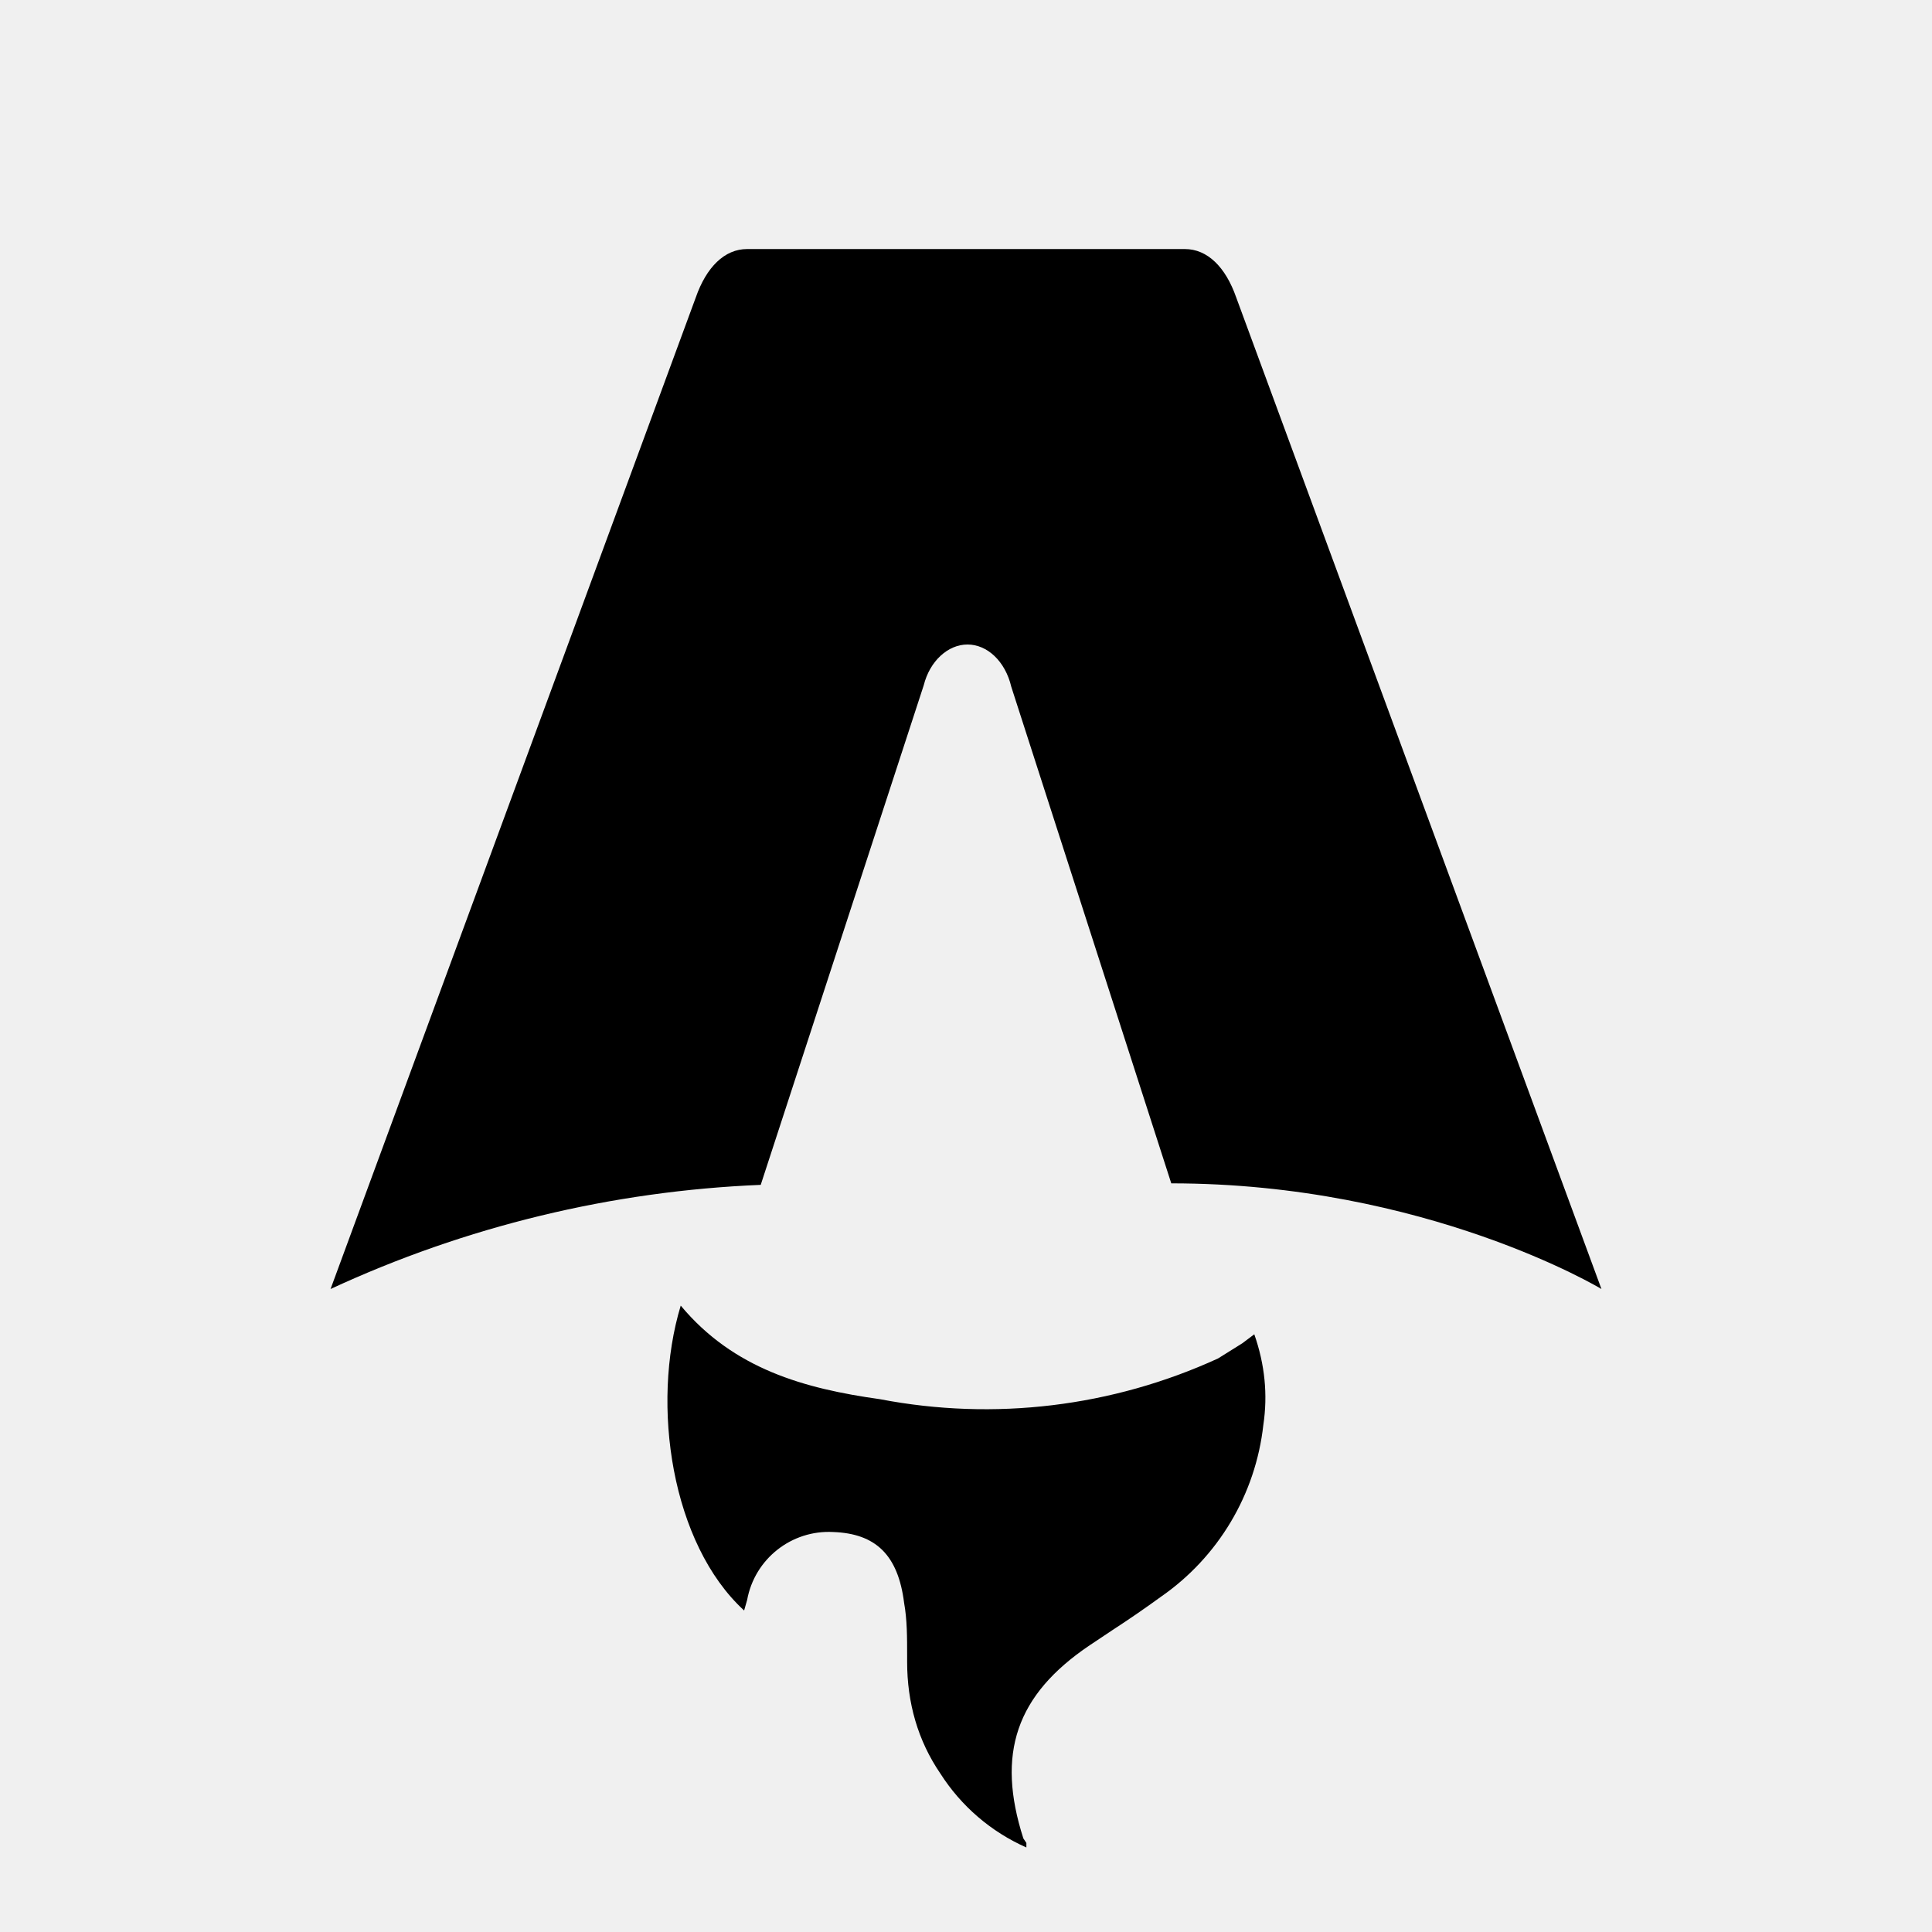
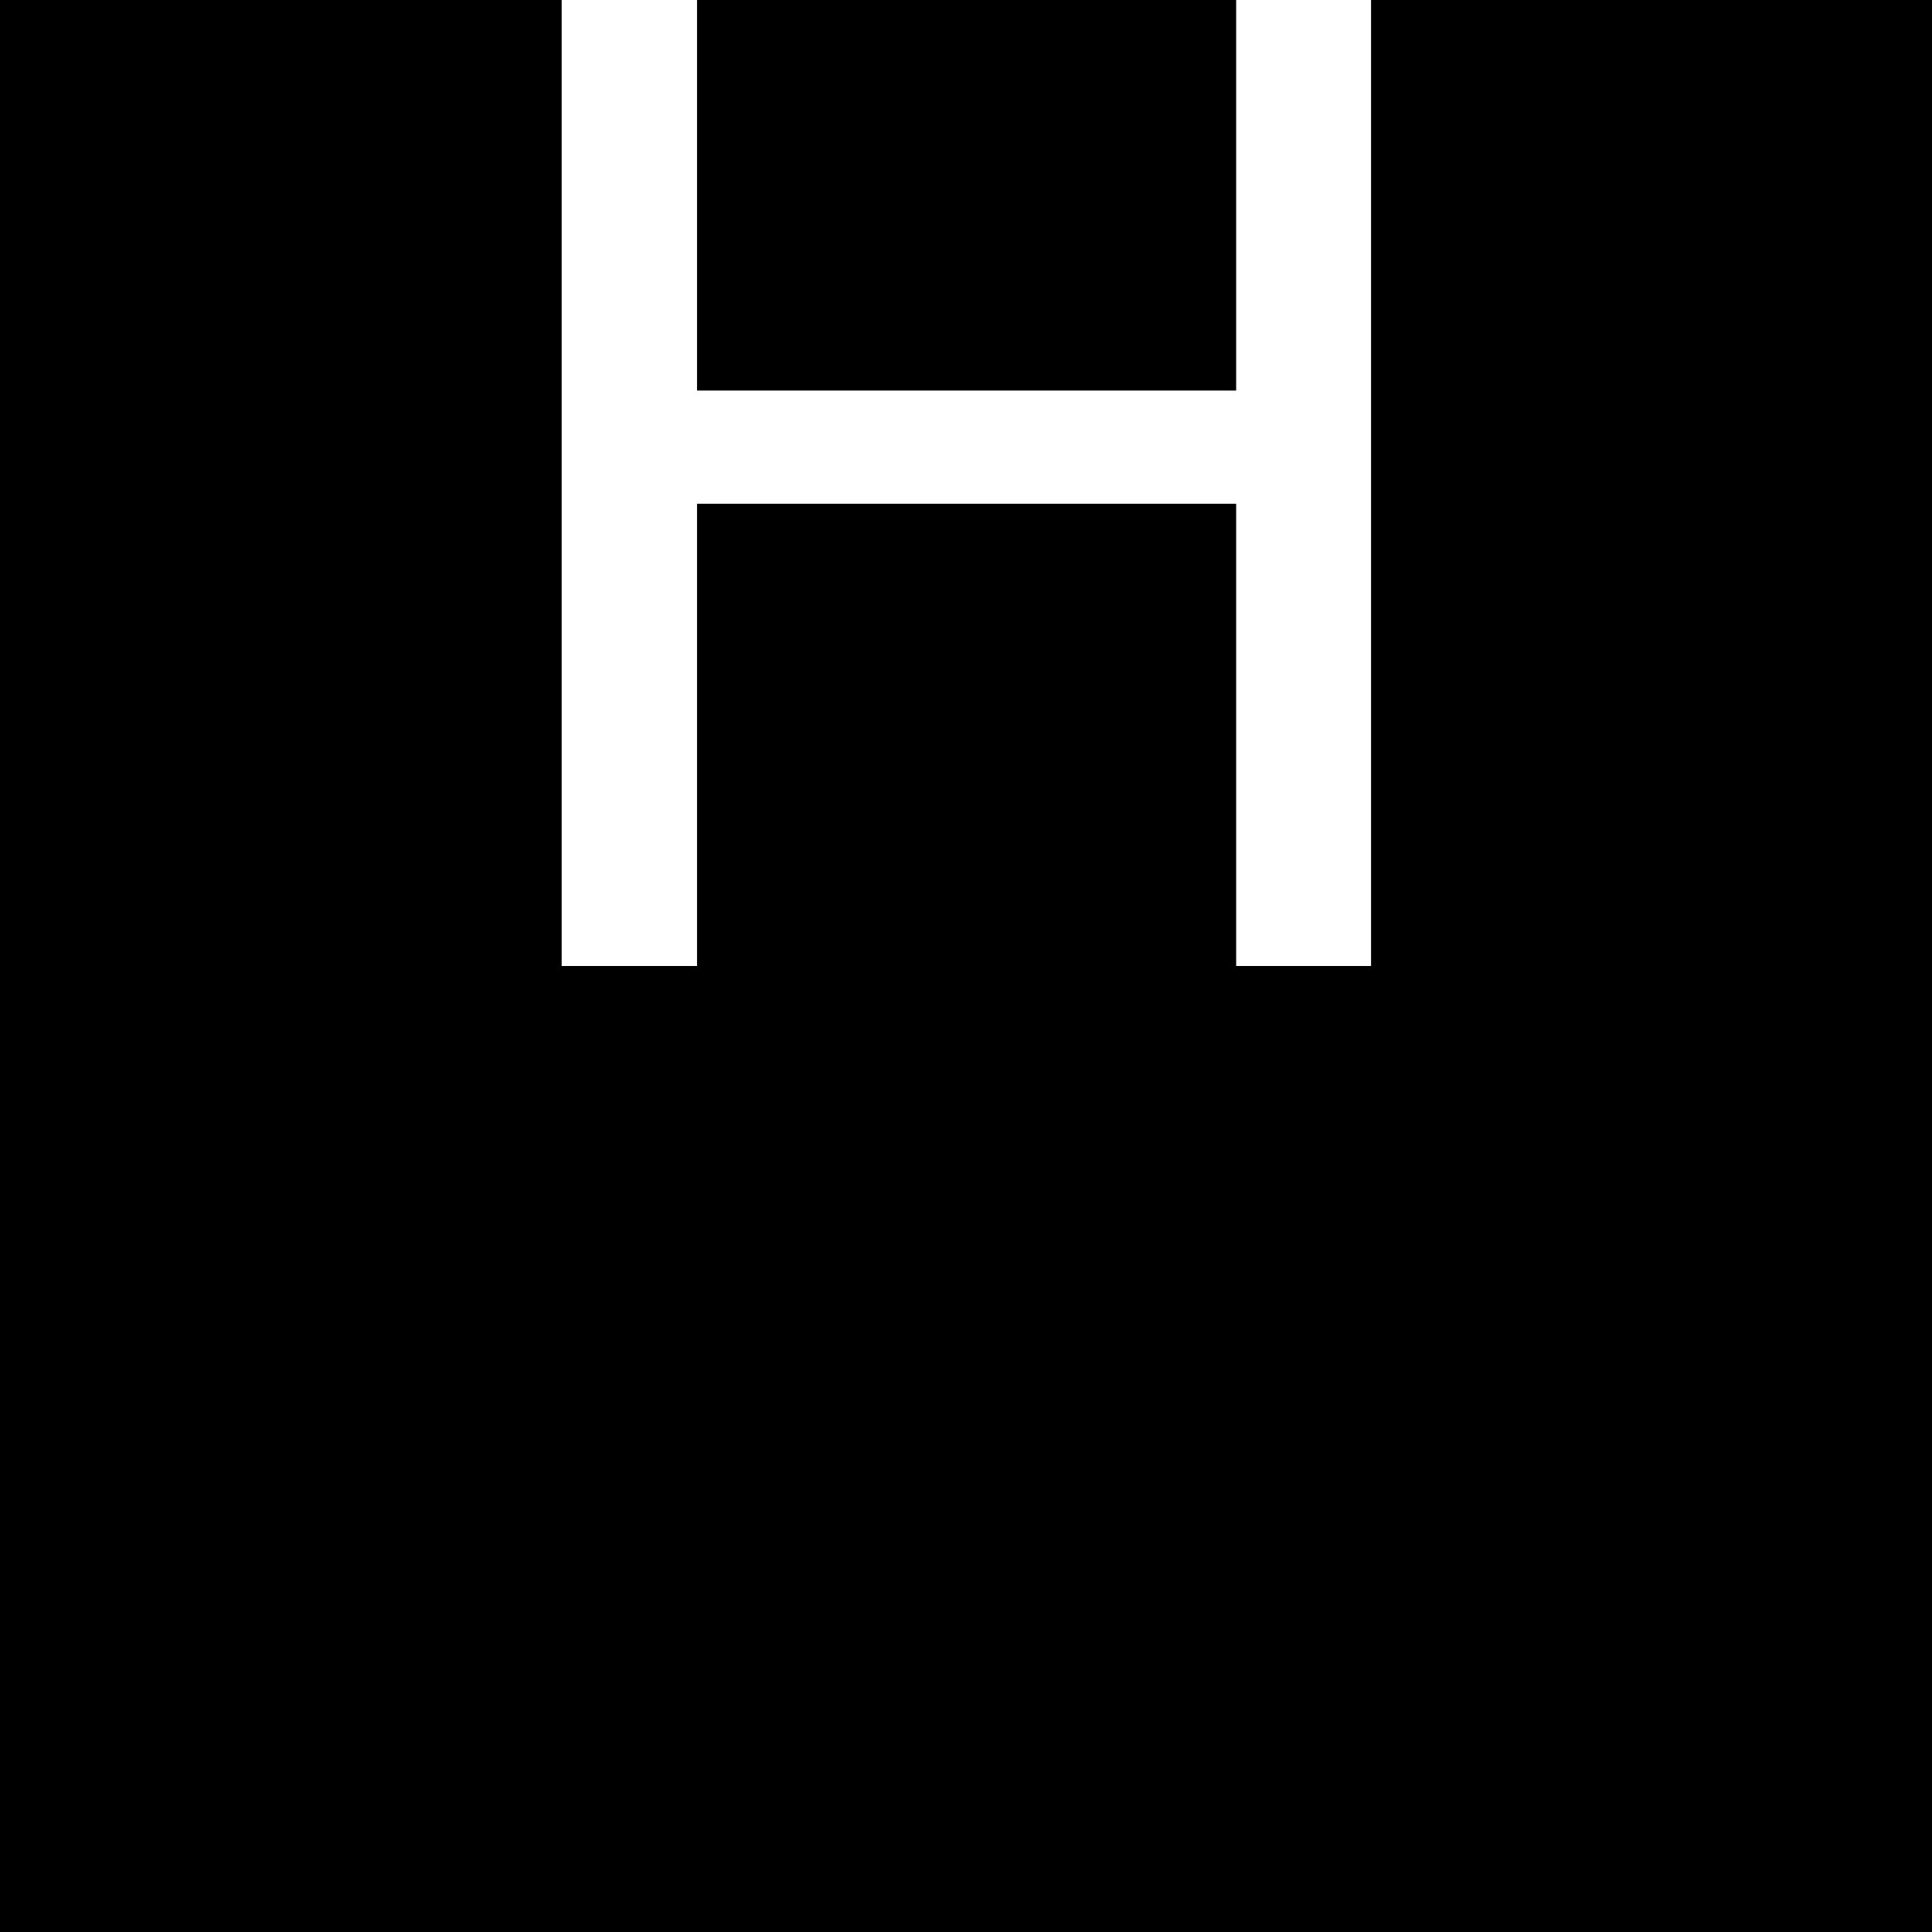
- <svg xmlns="http://www.w3.org/2000/svg" fill="none" viewBox="0 0 128 128">
-   <path d="M50.4 78.5a75.1 75.1 0 0 0-28.5 6.9l24.2-65.7c.7-2 1.9-3.2 3.4-3.2h29c1.5 0 2.7 1.2 3.4 3.2l24.2 65.7s-11.6-7-28.5-7L67 45.5c-.4-1.7-1.6-2.8-2.9-2.8-1.3 0-2.5 1.1-2.9 2.7L50.4 78.5Zm-1.1 28.2Zm-4.2-20.2c-2 6.6-.6 15.8 4.2 20.2a17.5 17.5 0 0 1 .2-.7 5.5 5.5 0 0 1 5.7-4.5c2.8.1 4.3 1.5 4.7 4.7.2 1.1.2 2.3.2 3.5v.4c0 2.7.7 5.2 2.2 7.4a13 13 0 0 0 5.7 4.9v-.3l-.2-.3c-1.8-5.6-.5-9.5 4.4-12.8l1.5-1a73 73 0 0 0 3.2-2.2 16 16 0 0 0 6.8-11.4c.3-2 .1-4-.6-6l-.8.6-1.6 1a37 37 0 0 1-22.4 2.7c-5-.7-9.7-2-13.2-6.2Z" />
-   <style>
-         path { fill: #000; }
-         @media (prefers-color-scheme: dark) {
-             path { fill: #FFF; }
-         }
-     </style>
+ <svg xmlns="http://www.w3.org/2000/svg" width="64" height="64" viewBox="0 0 64 64">
+   <rect width="64" height="64" fill="black" />
+   <text x="50%" y="50%" font-size="48" font-family="Arial" fill="white" text-anchor="middle" alignment-baseline="middle">
+         H
+     </text>
</svg>
